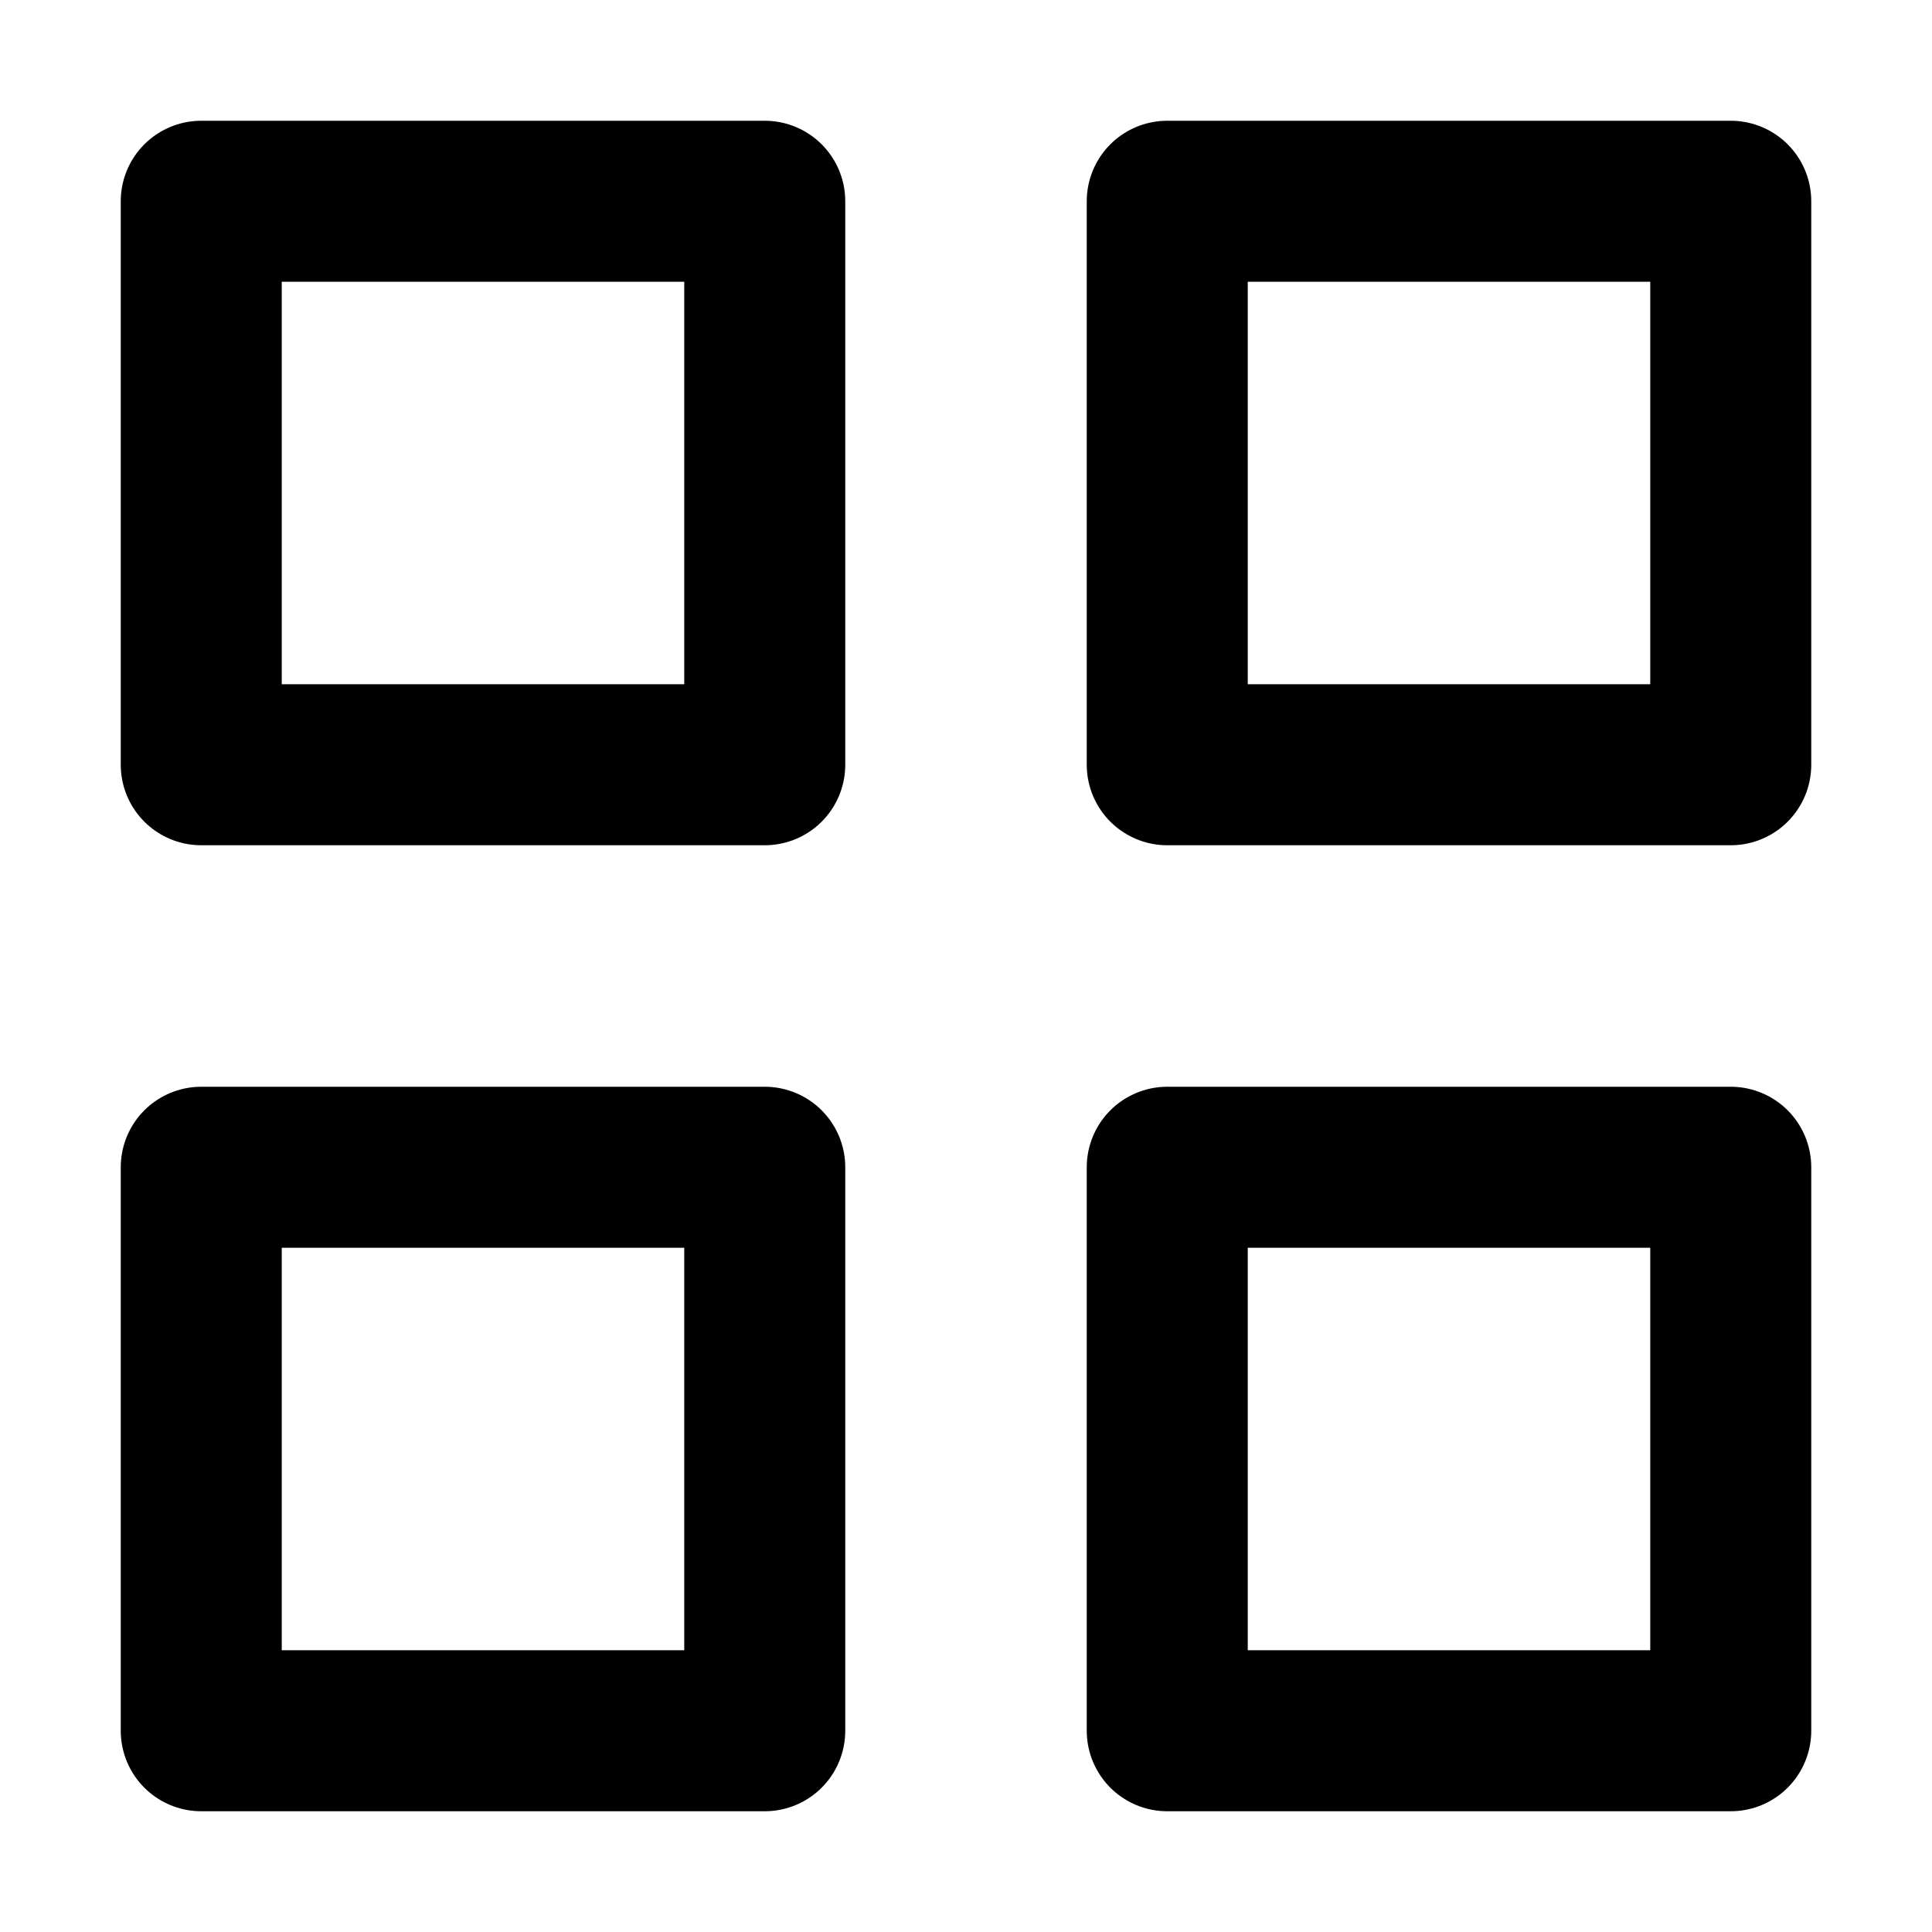
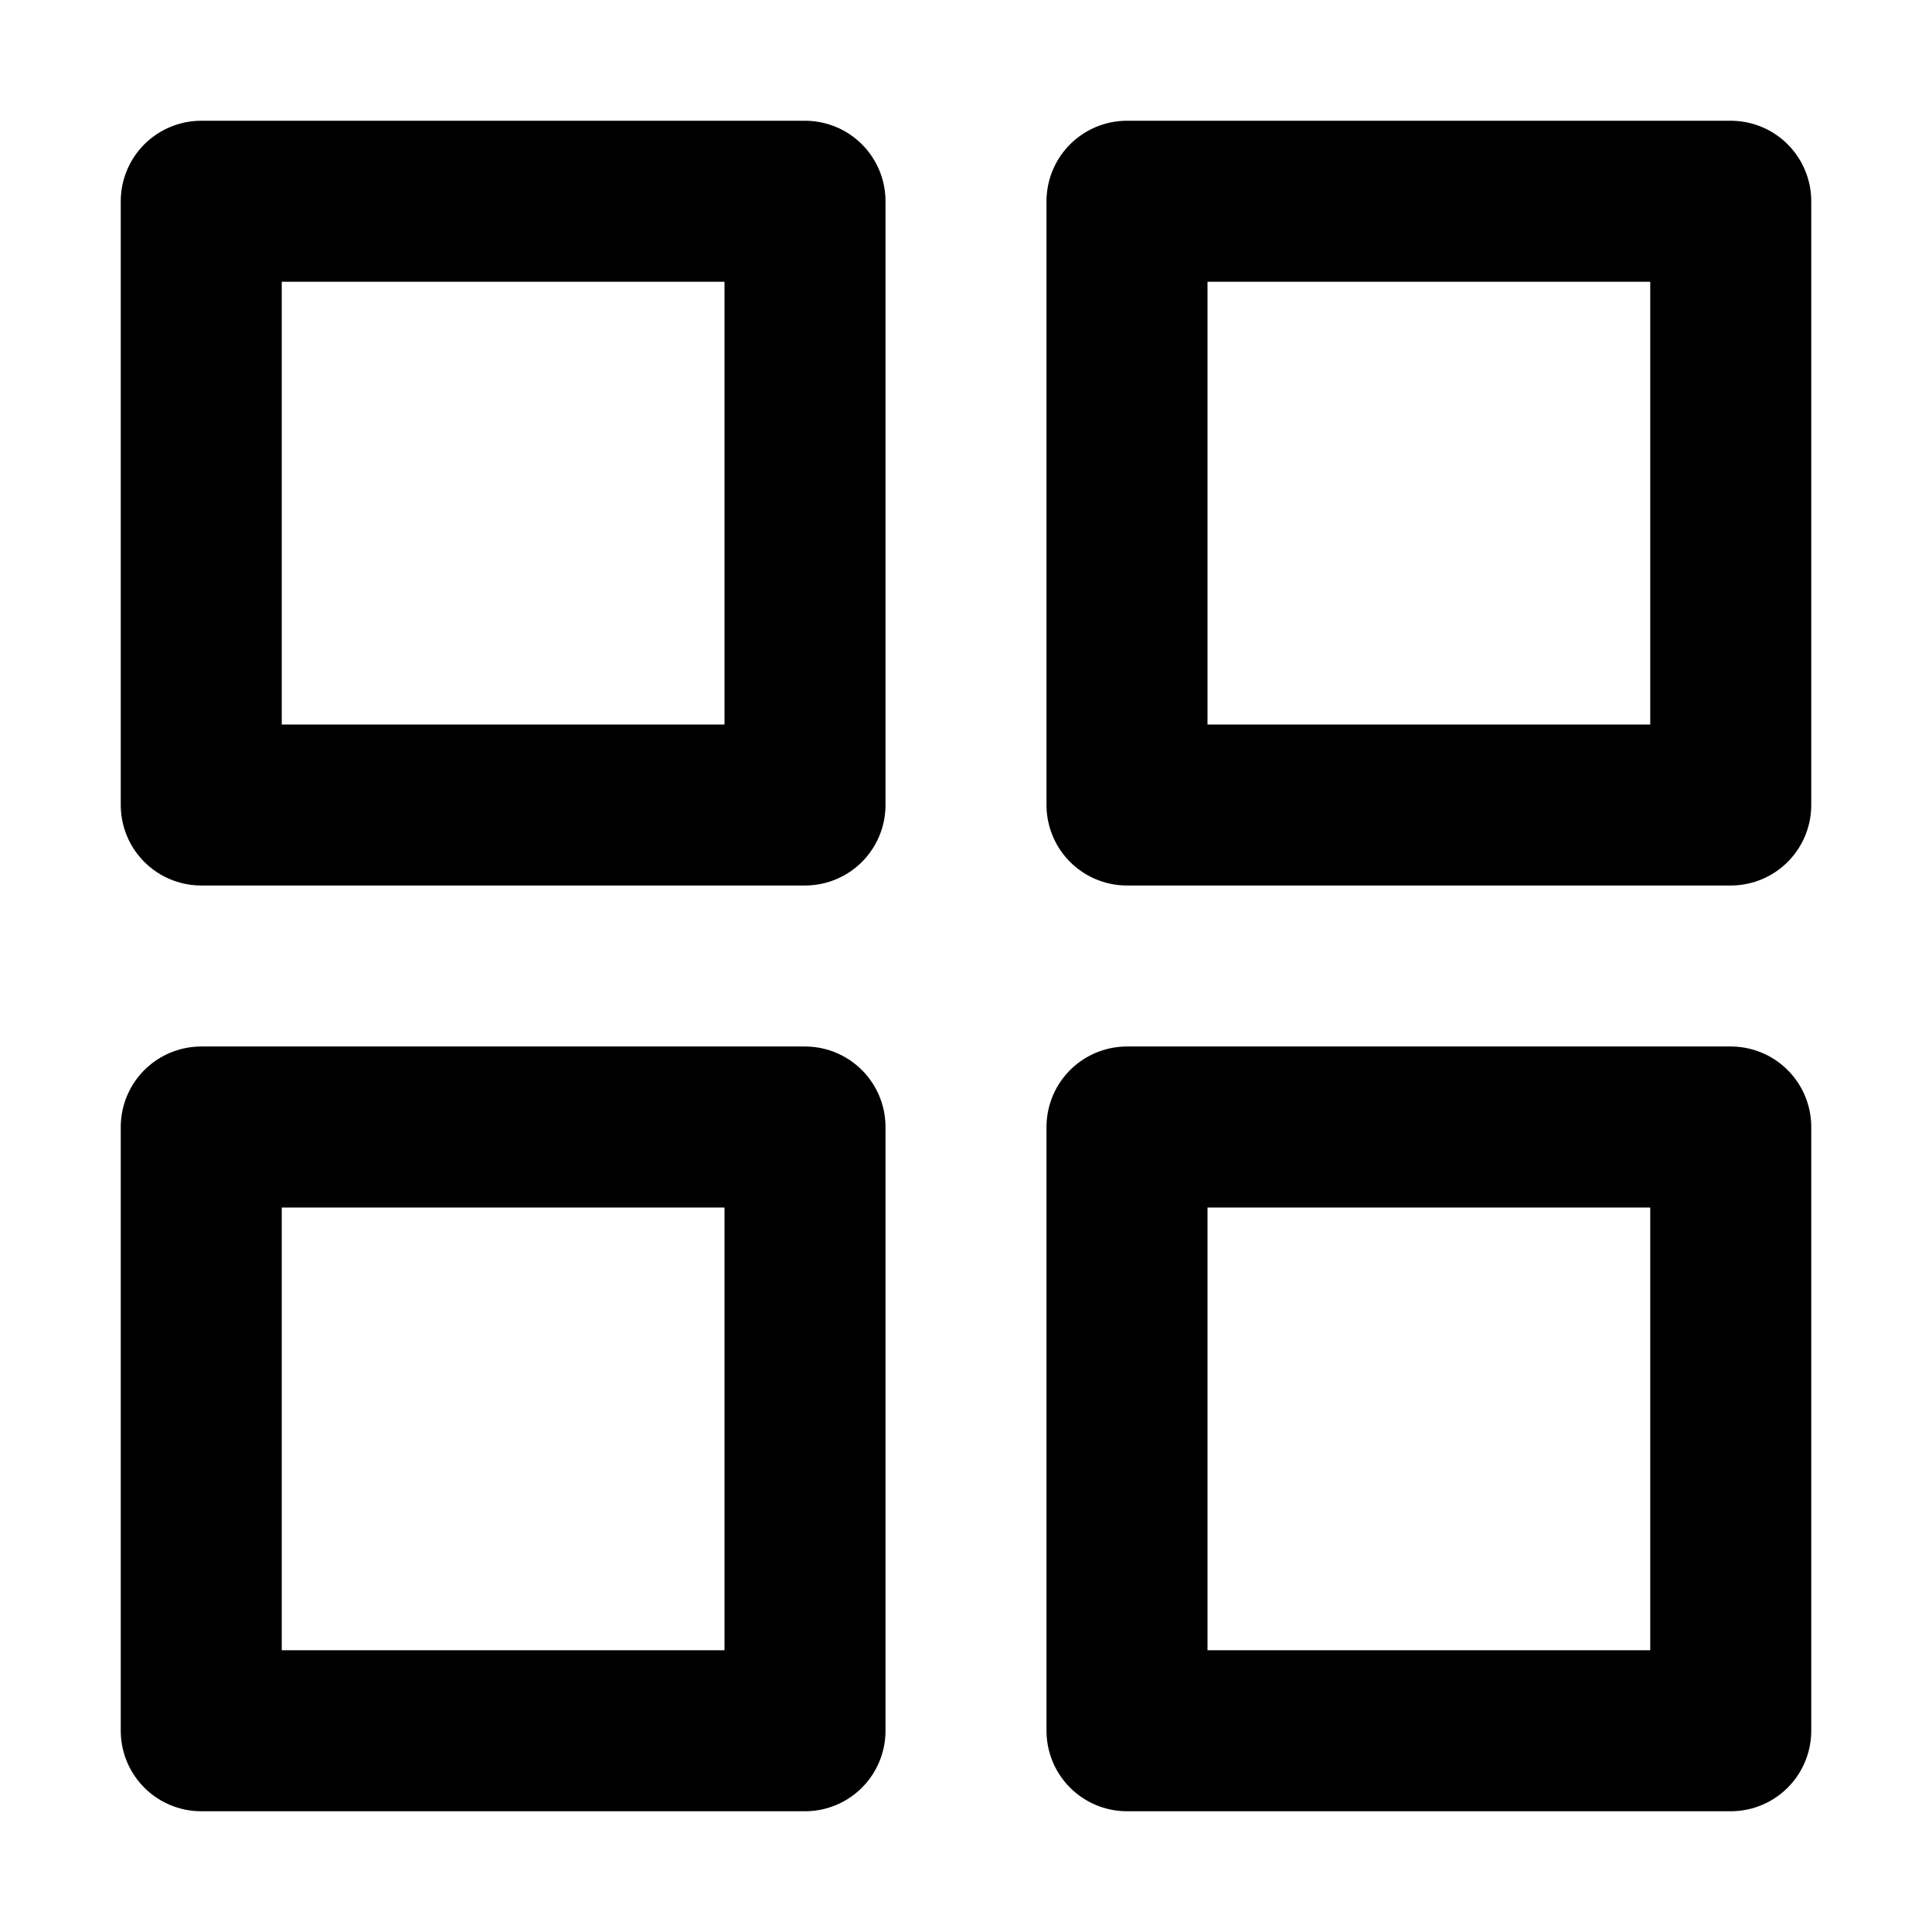
- <svg xmlns="http://www.w3.org/2000/svg" version="1.1" x="0px" y="0px" viewBox="0 0 24 24" enable-background="new 0 0 24 24" xml:space="preserve">
-   <g id="_x2D_Guides">
-     <g id="_x31_1pt" display="none">
- 	</g>
-     <g id="_x31_4pt" display="none">
- 	</g>
-     <g id="_x31_6pt">
- 	</g>
-     <g id="_x31_8pt">
- 	</g>
-     <g id="_x32_2pt">
- 	</g>
-     <g id="Center">
- 	</g>
-   </g>
-   <g id="_x2D_-Templates" display="none">
- </g>
+ <svg xmlns="http://www.w3.org/2000/svg" width="24" height="24" viewBox="0 0 24 24">
  <g id="Complete">
-     <g id="F-File">
-       <g id="Remove">
- 		</g>
-       <g id="Add">
- 		</g>
-       <g id="Text">
- 		</g>
-     </g>
-     <g id="F-Chevron">
- 	</g>
-     <g id="F-Push">
-       <g id="Left_1_">
- 		</g>
-       <g id="Right_1_">
- 		</g>
-       <g id="Down_4_">
- 		</g>
-       <g id="Up_1_">
- 		</g>
-     </g>
-     <g id="Code">
- 	</g>
-     <g id="Triangle_1_">
- 	</g>
-     <g id="Circle">
- 	</g>
-     <g id="Clock">
- 	</g>
-     <g id="Disc">
- 	</g>
-     <g id="DashedRectangle">
- 	</g>
-     <g id="Lapse">
- 	</g>
-     <g id="Square">
- 	</g>
-     <g id="F-More">
- 	</g>
-     <g id="more-horizontal">
- 	</g>
-     <g id="alert-square">
- 	</g>
-     <g id="alert-triangle">
- 	</g>
-     <g id="alert-circle">
- 	</g>
-     <g id="info-square">
- 	</g>
-     <g id="info-circle">
- 	</g>
-     <g id="x-circle">
- 	</g>
-     <g id="x-square">
- 	</g>
-     <g id="add-square">
- 	</g>
-     <g id="add-circle">
- 	</g>
-     <g id="remove-square">
- 	</g>
-     <g id="remove-circle">
- 	</g>
-     <g id="arrow-down-right">
- 	</g>
-     <g id="arrow-down-left">
- 	</g>
-     <g id="arrow-up-left">
- 	</g>
-     <g id="arrow-up-right">
- 	</g>
-     <g id="arrow-left">
- 	</g>
-     <g id="arrow-right">
- 	</g>
-     <g id="arrow-down">
- 	</g>
-     <g id="arrow-up">
- 	</g>
-     <g id="search">
- 	</g>
-     <g id="zoom-in">
- 	</g>
-     <g id="zoom-out">
- 	</g>
-     <g id="user">
- 	</g>
-     <g id="user-add">
- 	</g>
-     <g id="user-remove">
- 	</g>
-     <g id="user-x">
- 	</g>
-     <g id="user-tick">
- 	</g>
-     <g id="sidebar-bottom">
- 	</g>
-     <g id="sidebar-top">
- 	</g>
-     <g id="sidebar-left">
- 	</g>
-     <g id="sidebar-right">
- 	</g>
-     <g id="tick">
- 	</g>
-     <g id="x">
- 	</g>
-     <g id="add">
- 	</g>
-     <g id="minus">
- 	</g>
-     <g id="lock">
- 	</g>
-     <g id="unlock">
- 	</g>
-     <g id="mail">
- 	</g>
-     <g id="mail-read">
- 	</g>
-     <g id="align-justify">
- 	</g>
-     <g id="align-center">
- 	</g>
-     <g id="align-left">
- 	</g>
-     <g id="align-right">
- 	</g>
-     <g id="navigation-nw">
- 	</g>
-     <g id="navigation-ne">
- 	</g>
-     <g id="navigation">
- 	</g>
-     <g id="maximize">
- 	</g>
-     <g id="minimize">
- 	</g>
-     <g id="signal">
- 	</g>
-     <g id="volume-mute">
- 	</g>
-     <g id="volume-down">
- 	</g>
-     <g id="volume-off">
- 	</g>
-     <g id="bubble-circle">
- 	</g>
-     <g id="bubble-square">
- 	</g>
-     <g id="support">
- 	</g>
    <g id="grid">
      <g>
-         <rect x="14.5" y="2.5" fill="none" stroke="#000000" stroke-width="2" stroke-linecap="round" stroke-linejoin="round" stroke-miterlimit="10" width="7" height="7" />
-         <rect x="14.5" y="14.5" fill="none" stroke="#000000" stroke-width="2" stroke-linecap="round" stroke-linejoin="round" stroke-miterlimit="10" width="7" height="7" />
-         <rect x="2.5" y="2.5" fill="none" stroke="#000000" stroke-width="2" stroke-linecap="round" stroke-linejoin="round" stroke-miterlimit="10" width="7" height="7" />
-         <rect x="2.5" y="14.5" fill="none" stroke="#000000" stroke-width="2" stroke-linecap="round" stroke-linejoin="round" stroke-miterlimit="10" width="7" height="7" />
+         <rect x="14" y="2.5" width="7.5" height="7.5" fill="none" stroke="#000" stroke-linecap="round" stroke-linejoin="round" stroke-width="2" />
+         <rect x="14" y="14" width="7.5" height="7.5" fill="none" stroke="#000" stroke-linecap="round" stroke-linejoin="round" stroke-width="2" />
+         <rect x="2.5" y="2.5" width="7.5" height="7.5" fill="none" stroke="#000" stroke-linecap="round" stroke-linejoin="round" stroke-width="2" />
+         <rect x="2.5" y="14" width="7.5" height="7.5" fill="none" stroke="#000" stroke-linecap="round" stroke-linejoin="round" stroke-width="2" />
      </g>
    </g>
-     <g id="browsers">
- 	</g>
-     <g id="folder">
- 	</g>
-     <g id="upload">
- 	</g>
-     <g id="download">
- 	</g>
  </g>
-   <g id="Active">
- </g>
-   <g id="Layer_88">
- </g>
</svg>
